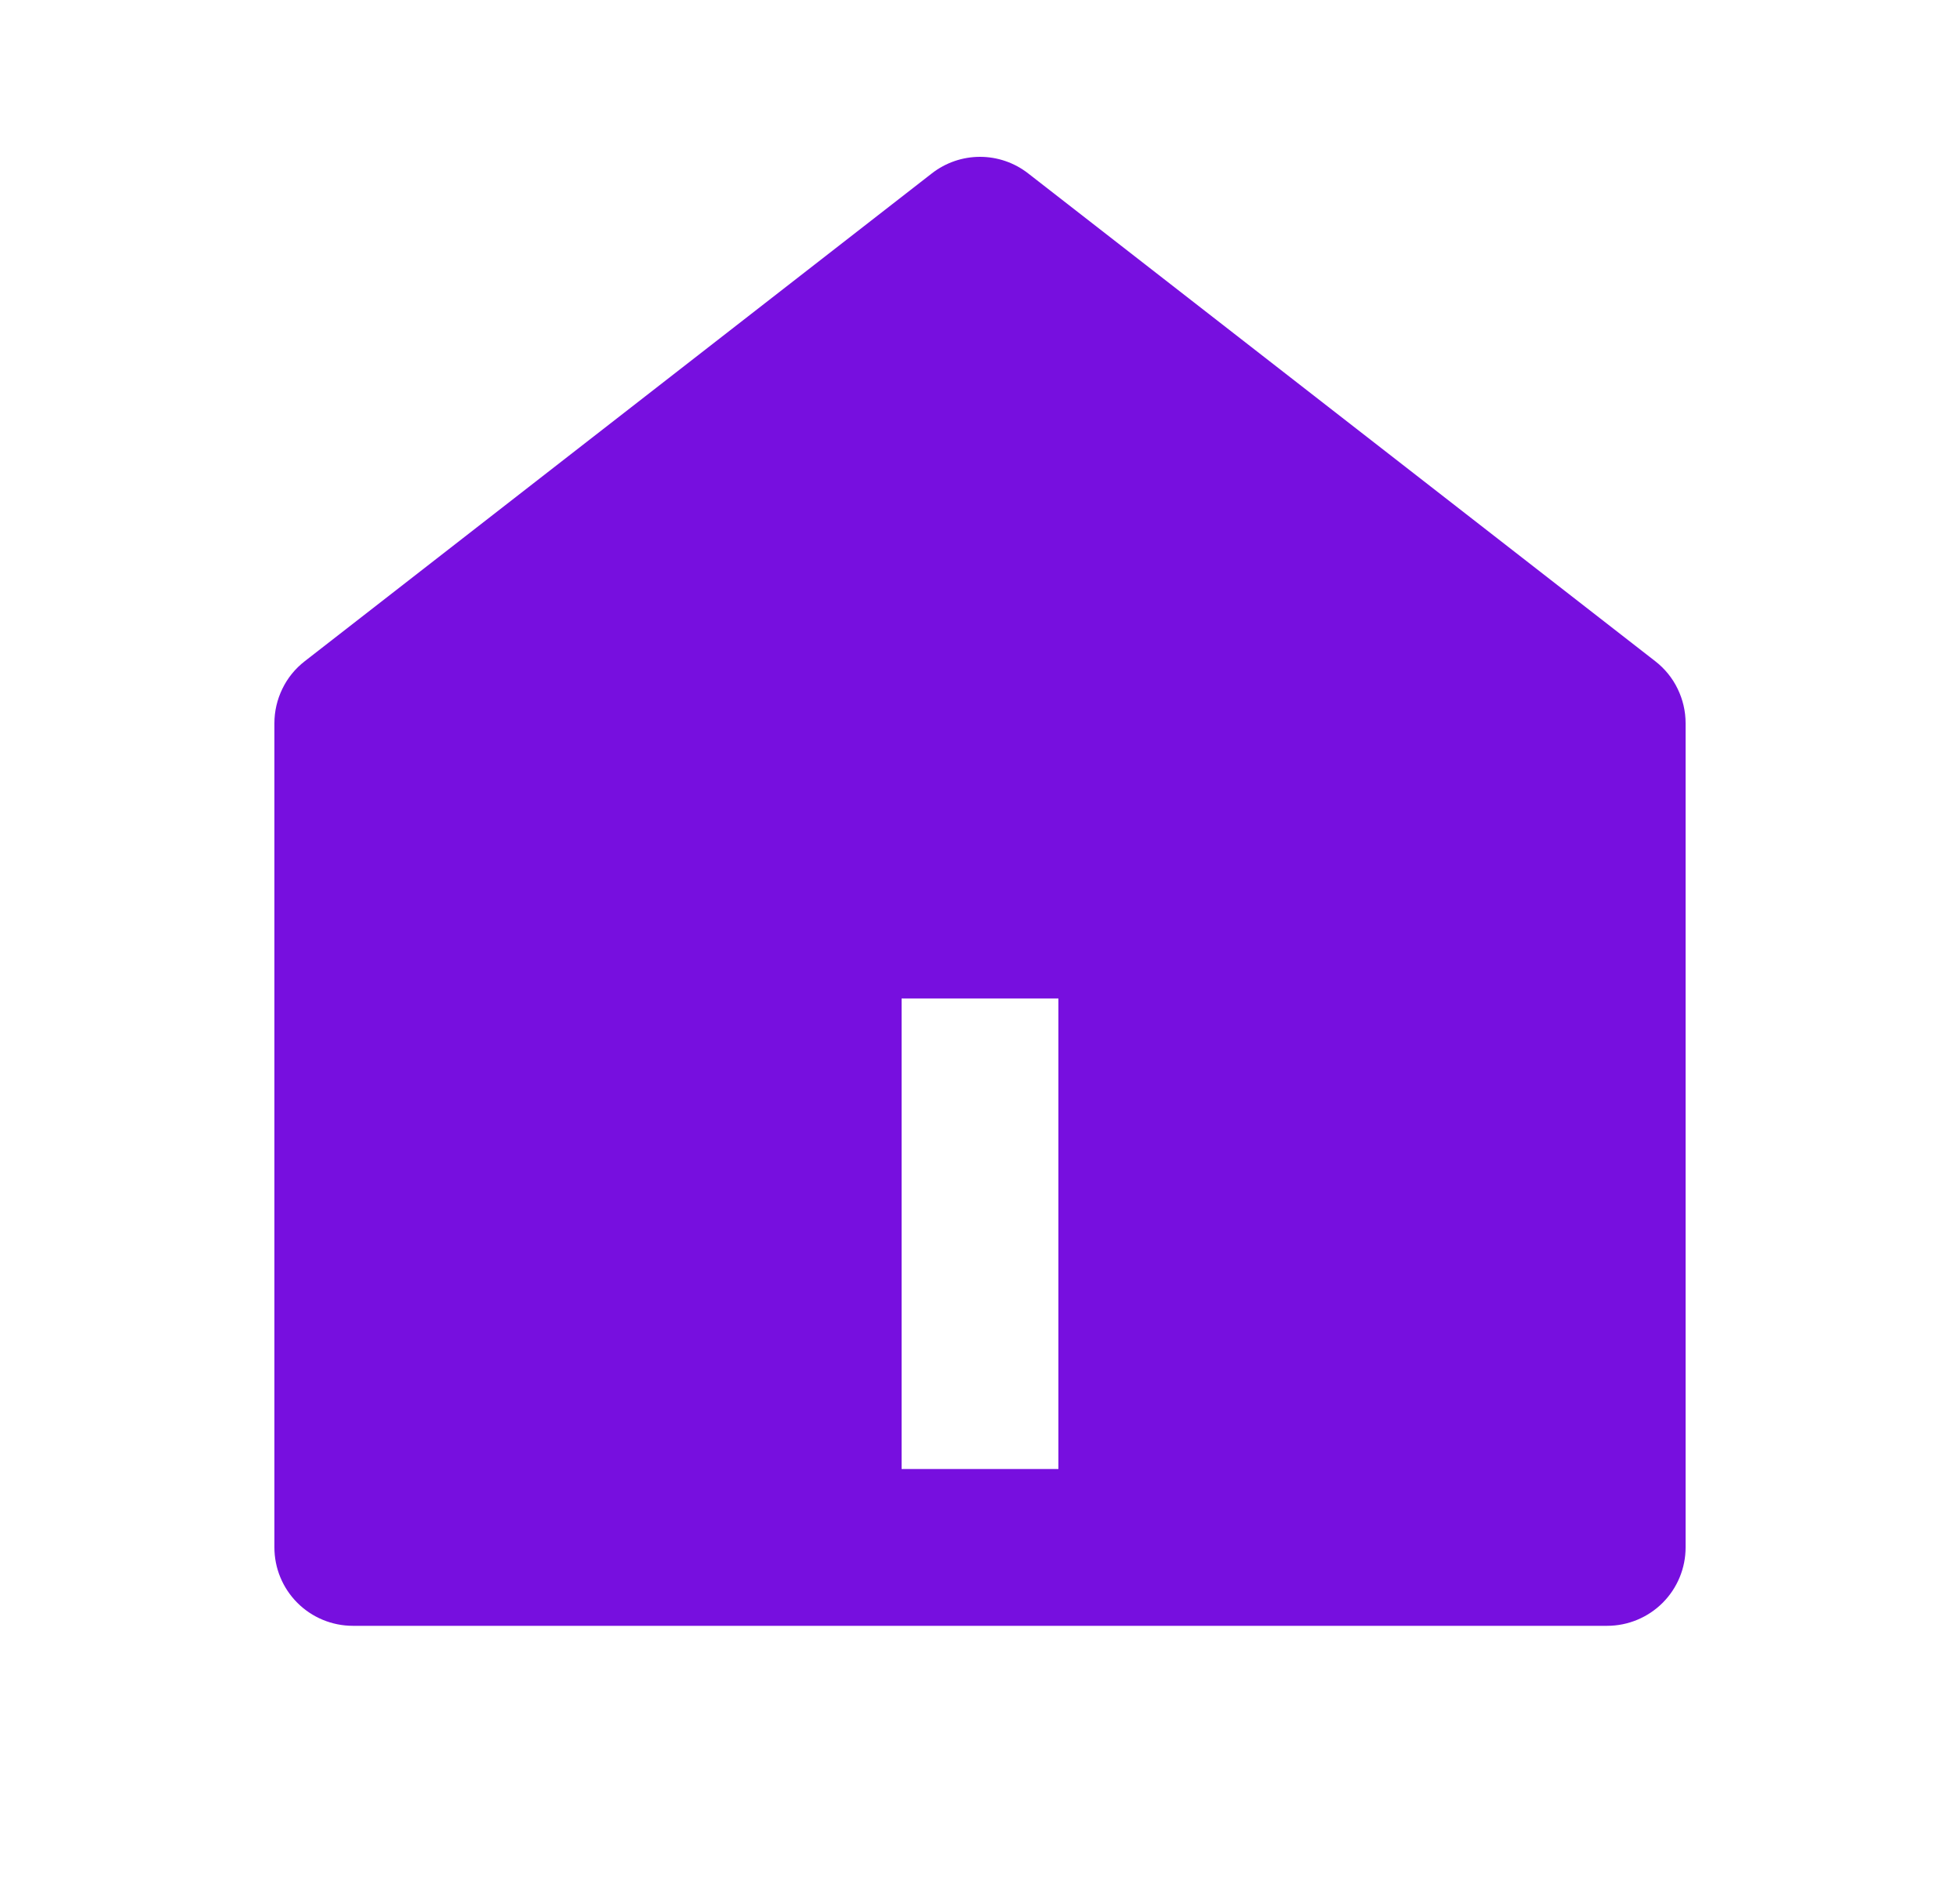
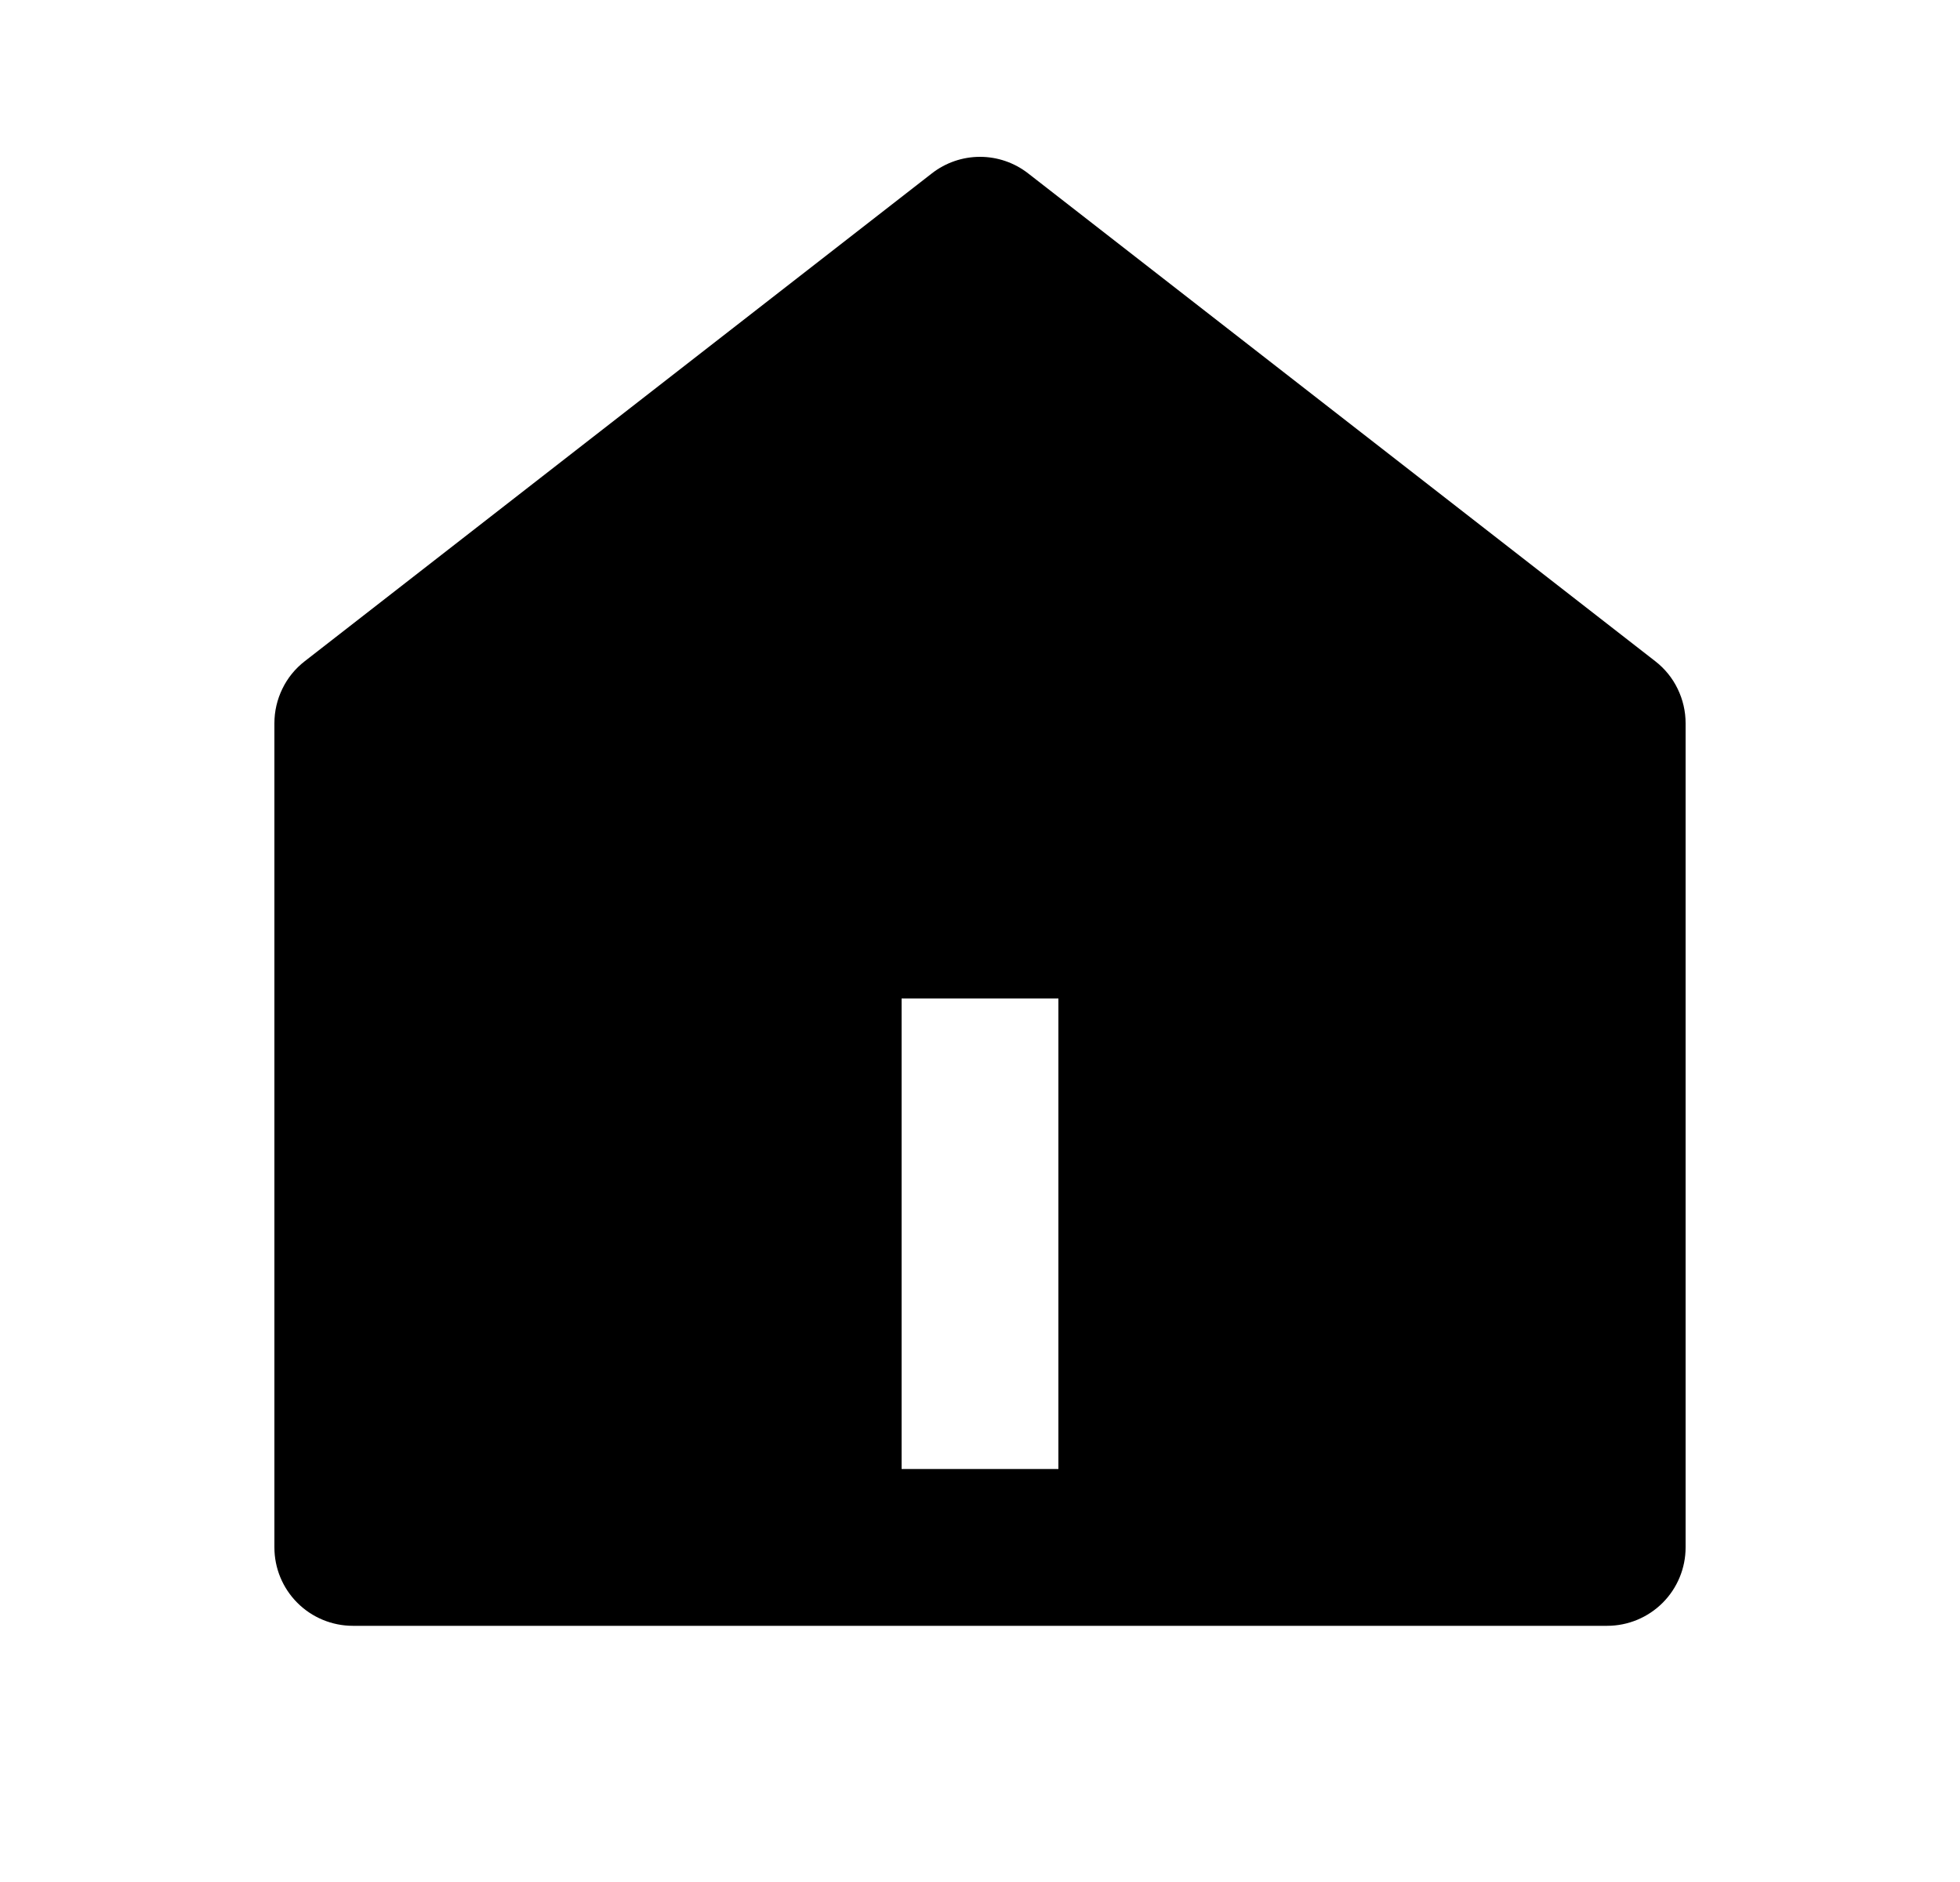
<svg xmlns="http://www.w3.org/2000/svg" width="25" height="24" viewBox="0 0 25 24" fill="none">
-   <path d="M21.5 19.733C21.5 19.998 21.395 20.252 21.207 20.44C21.02 20.627 20.765 20.733 20.5 20.733H4.5C4.235 20.733 3.98 20.627 3.793 20.44C3.605 20.252 3.5 19.998 3.5 19.733V9.223C3.5 9.07 3.535 8.92 3.602 8.783C3.668 8.646 3.766 8.526 3.886 8.433L11.886 2.211C12.062 2.074 12.278 2 12.5 2C12.722 2 12.938 2.074 13.114 2.211L21.114 8.433C21.234 8.526 21.332 8.646 21.398 8.783C21.465 8.92 21.5 9.07 21.5 9.223V19.733ZM11.5 12.733V18.733H13.5V12.733H11.5Z" fill="#770FDF" />
+   <path d="M21.5 19.733C21.5 19.998 21.395 20.252 21.207 20.44C21.02 20.627 20.765 20.733 20.5 20.733H4.5C4.235 20.733 3.98 20.627 3.793 20.44C3.605 20.252 3.5 19.998 3.5 19.733V9.223C3.5 9.07 3.535 8.92 3.602 8.783C3.668 8.646 3.766 8.526 3.886 8.433L11.886 2.211C12.062 2.074 12.278 2 12.5 2C12.722 2 12.938 2.074 13.114 2.211L21.114 8.433C21.234 8.526 21.332 8.646 21.398 8.783C21.465 8.92 21.5 9.07 21.5 9.223V19.733ZM11.5 12.733V18.733H13.5V12.733H11.5Z" fill="black" />
</svg>
